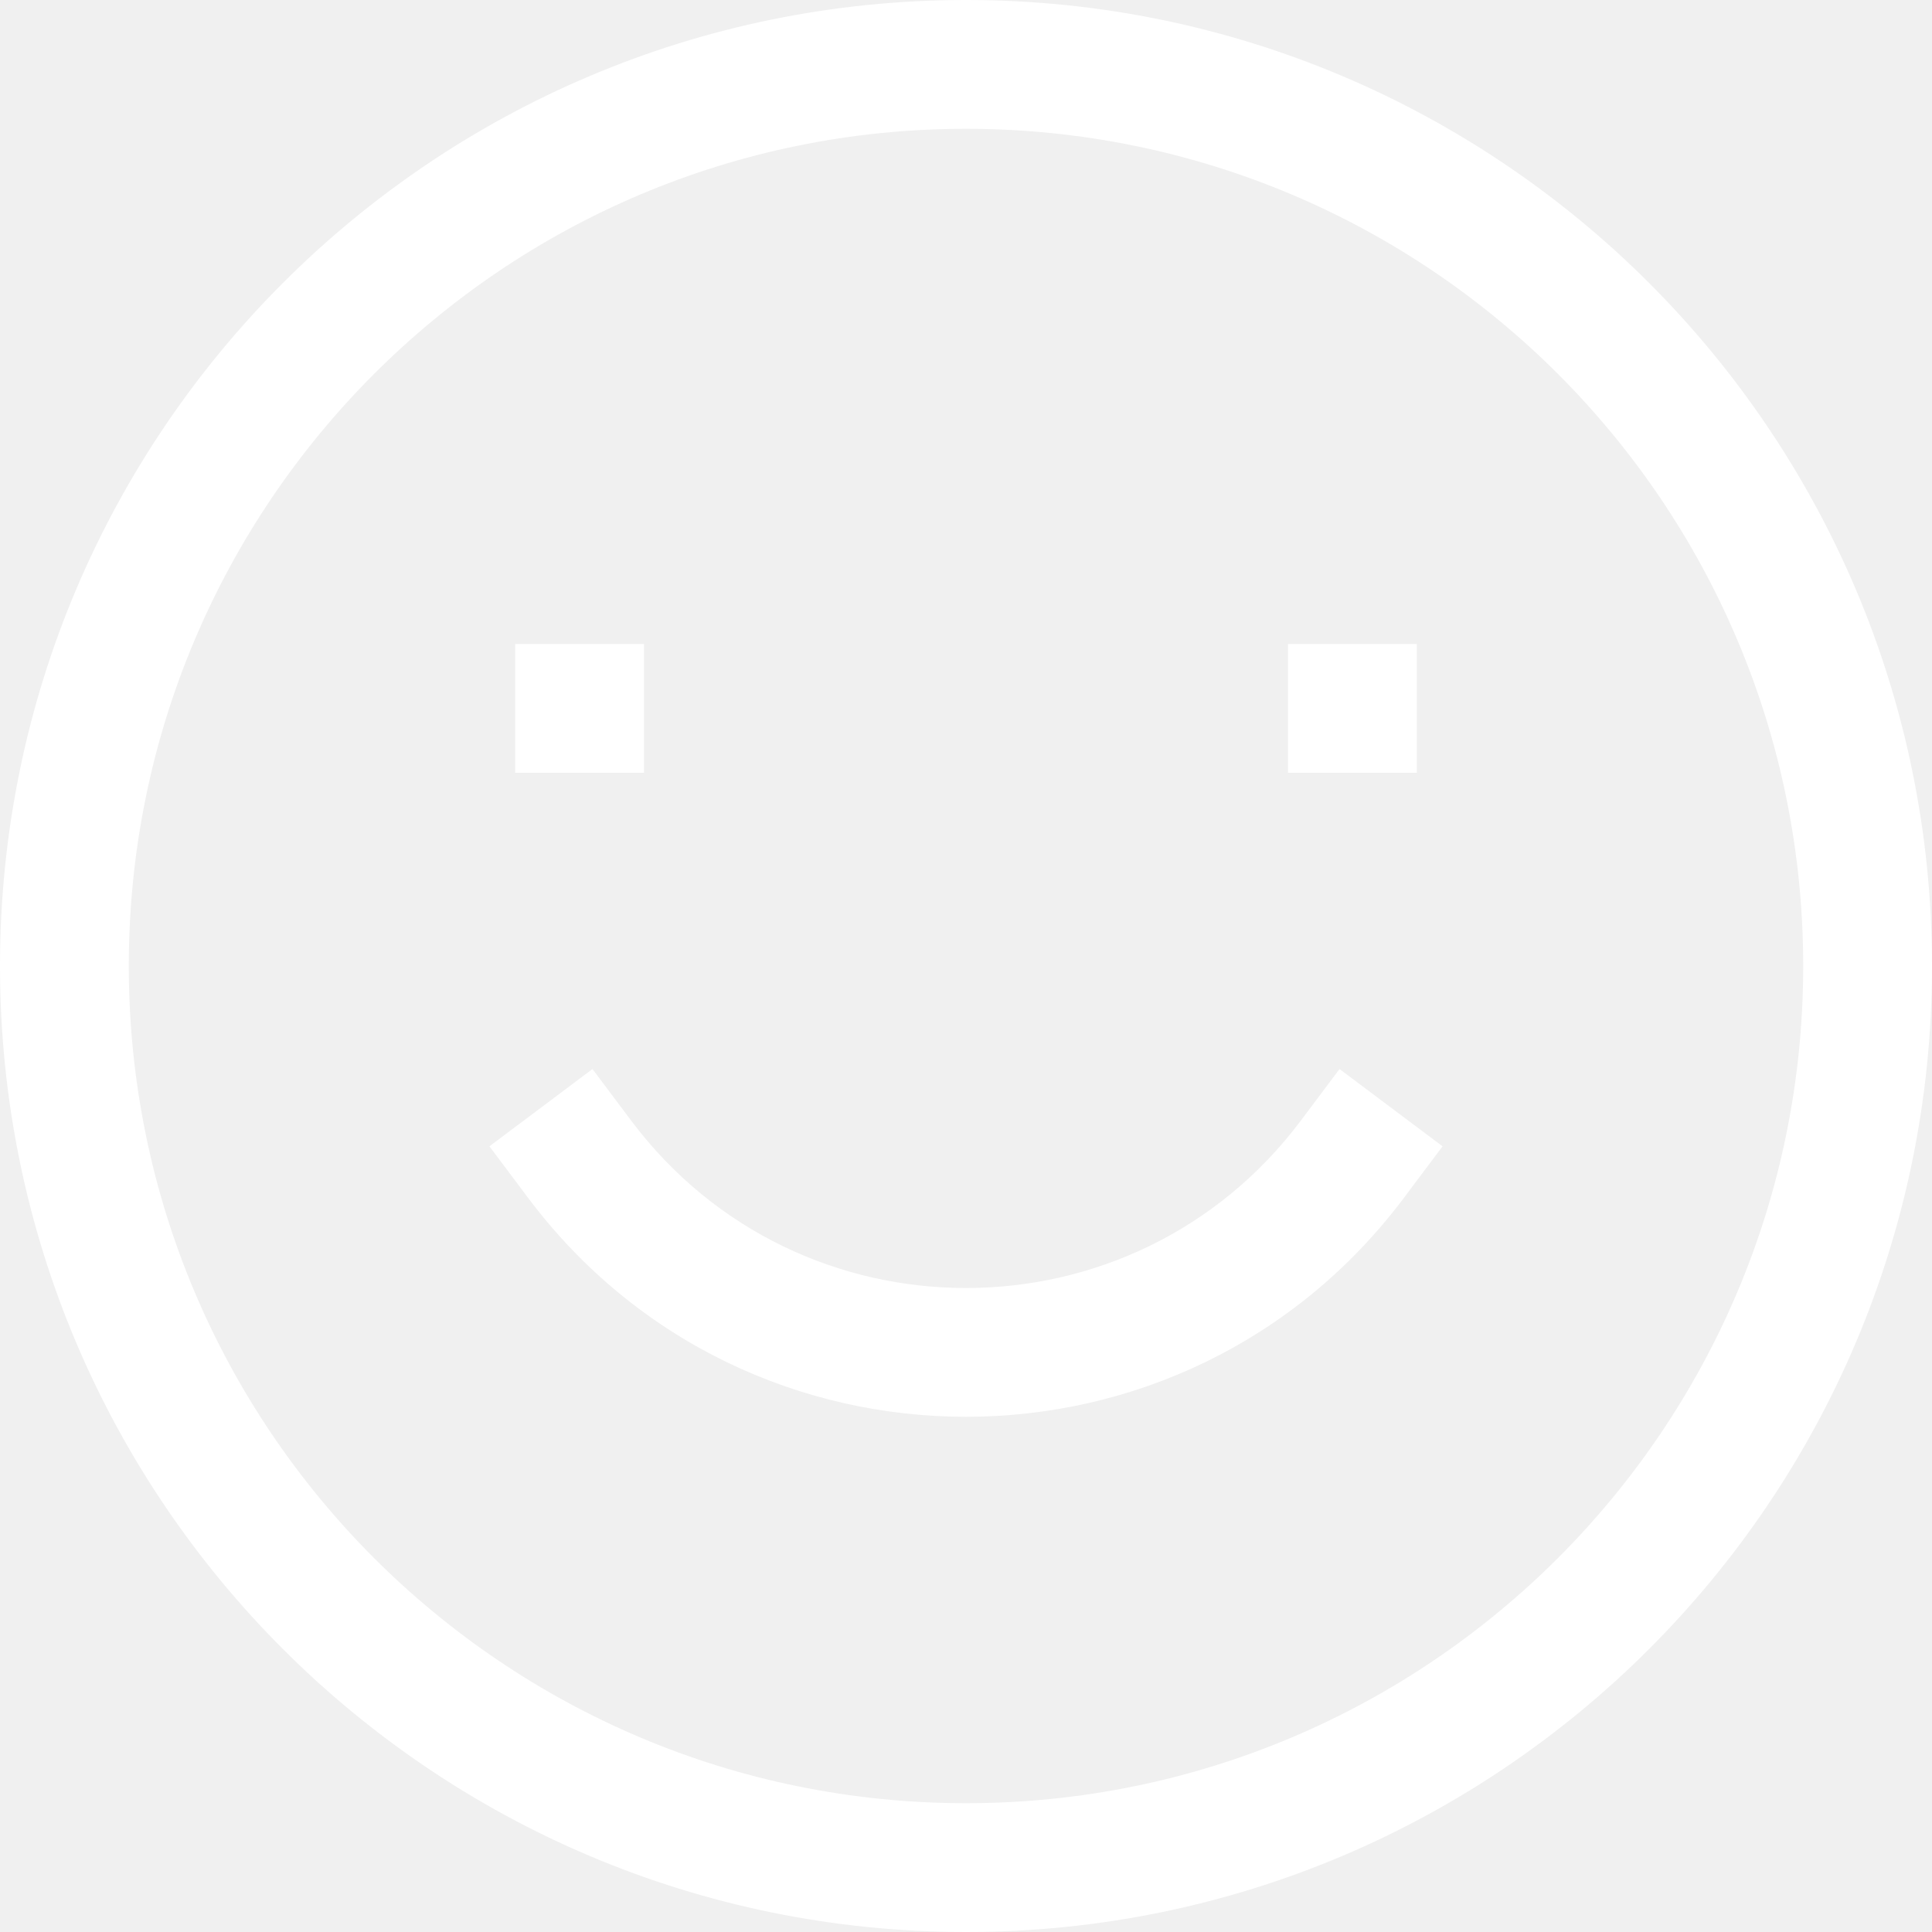
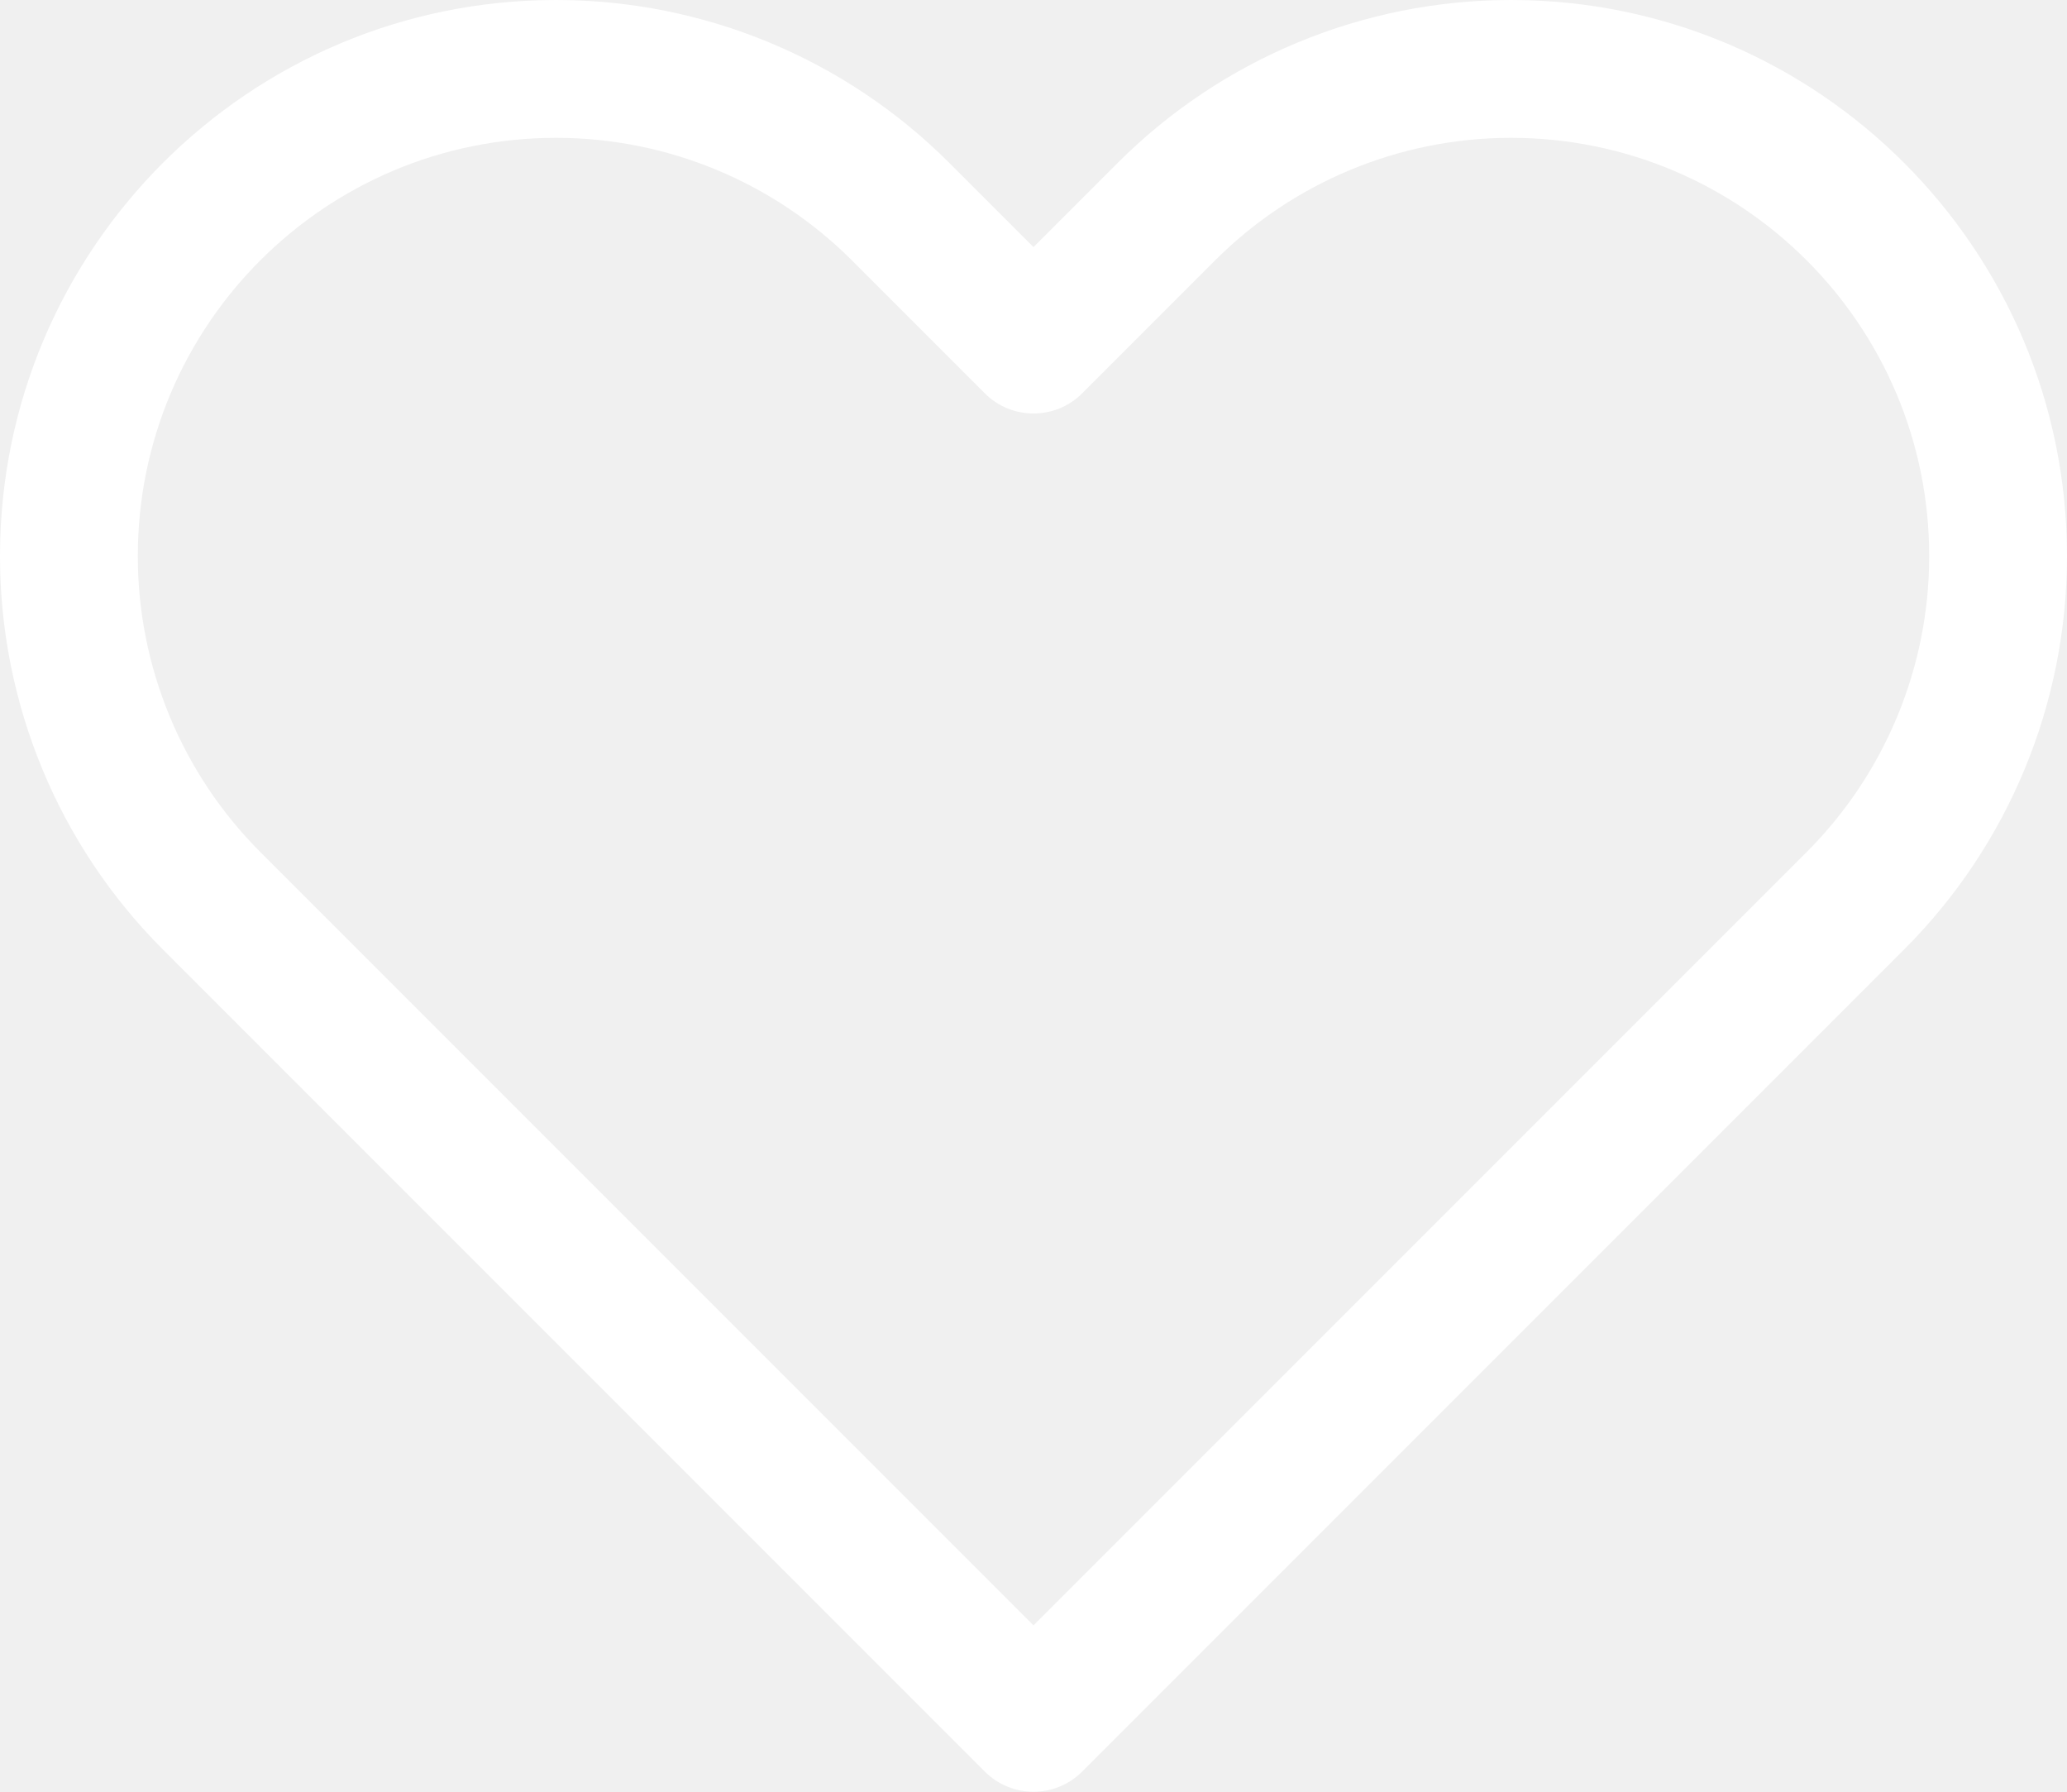
- <svg xmlns="http://www.w3.org/2000/svg" width="30" height="30" viewBox="0 0 30 30" fill="none">
-   <path fill-rule="evenodd" clip-rule="evenodd" d="M0 15C0 6.716 6.716 0 15 0C23.284 0 30 6.716 30 15C30 23.284 23.284 30 15 30C6.716 30 0 23.284 0 15ZM15 2C7.82 2 2 7.82 2 15C2 22.18 7.82 28 15 28C22.18 28 28 22.18 28 15C28 7.82 22.18 2 15 2ZM10 12H8V10H10V12ZM22 12H20V10H22V12ZM9.2 16.6L9.8 17.4C12.4 20.867 17.6 20.867 20.2 17.4L20.8 16.6L22.4 17.8L21.8 18.6C18.4 23.133 11.6 23.133 8.2 18.6L7.6 17.8L9.2 16.6Z" fill="white" />
+ <svg xmlns="http://www.w3.org/2000/svg" width="30" height="26" viewBox="0 0 30 26" fill="none">
+   <path fill-rule="evenodd" clip-rule="evenodd" d="M8.071 2C4.718 2 2 4.718 2 8.071C2 9.681 2.64 11.225 3.778 12.364L15 23.586L26.222 12.364C27.36 11.225 28 9.681 28 8.071C28 4.718 25.282 2 21.929 2C20.319 2 18.775 2.64 17.636 3.778L15.707 5.707C15.317 6.098 14.683 6.098 14.293 5.707L12.364 3.778C11.225 2.64 9.681 2 8.071 2ZM0 8.071C0 3.614 3.614 0 8.071 0C10.212 0 12.265 0.85 13.778 2.364L15 3.586L16.222 2.364C17.735 0.85 19.788 0 21.929 0C26.387 0 30 3.614 30 8.071C30 10.212 29.15 12.265 27.636 13.778L15.707 25.707C15.317 26.098 14.683 26.098 14.293 25.707L2.364 13.778C0.85 12.265 0 10.212 0 8.071Z" fill="white" />
</svg>
